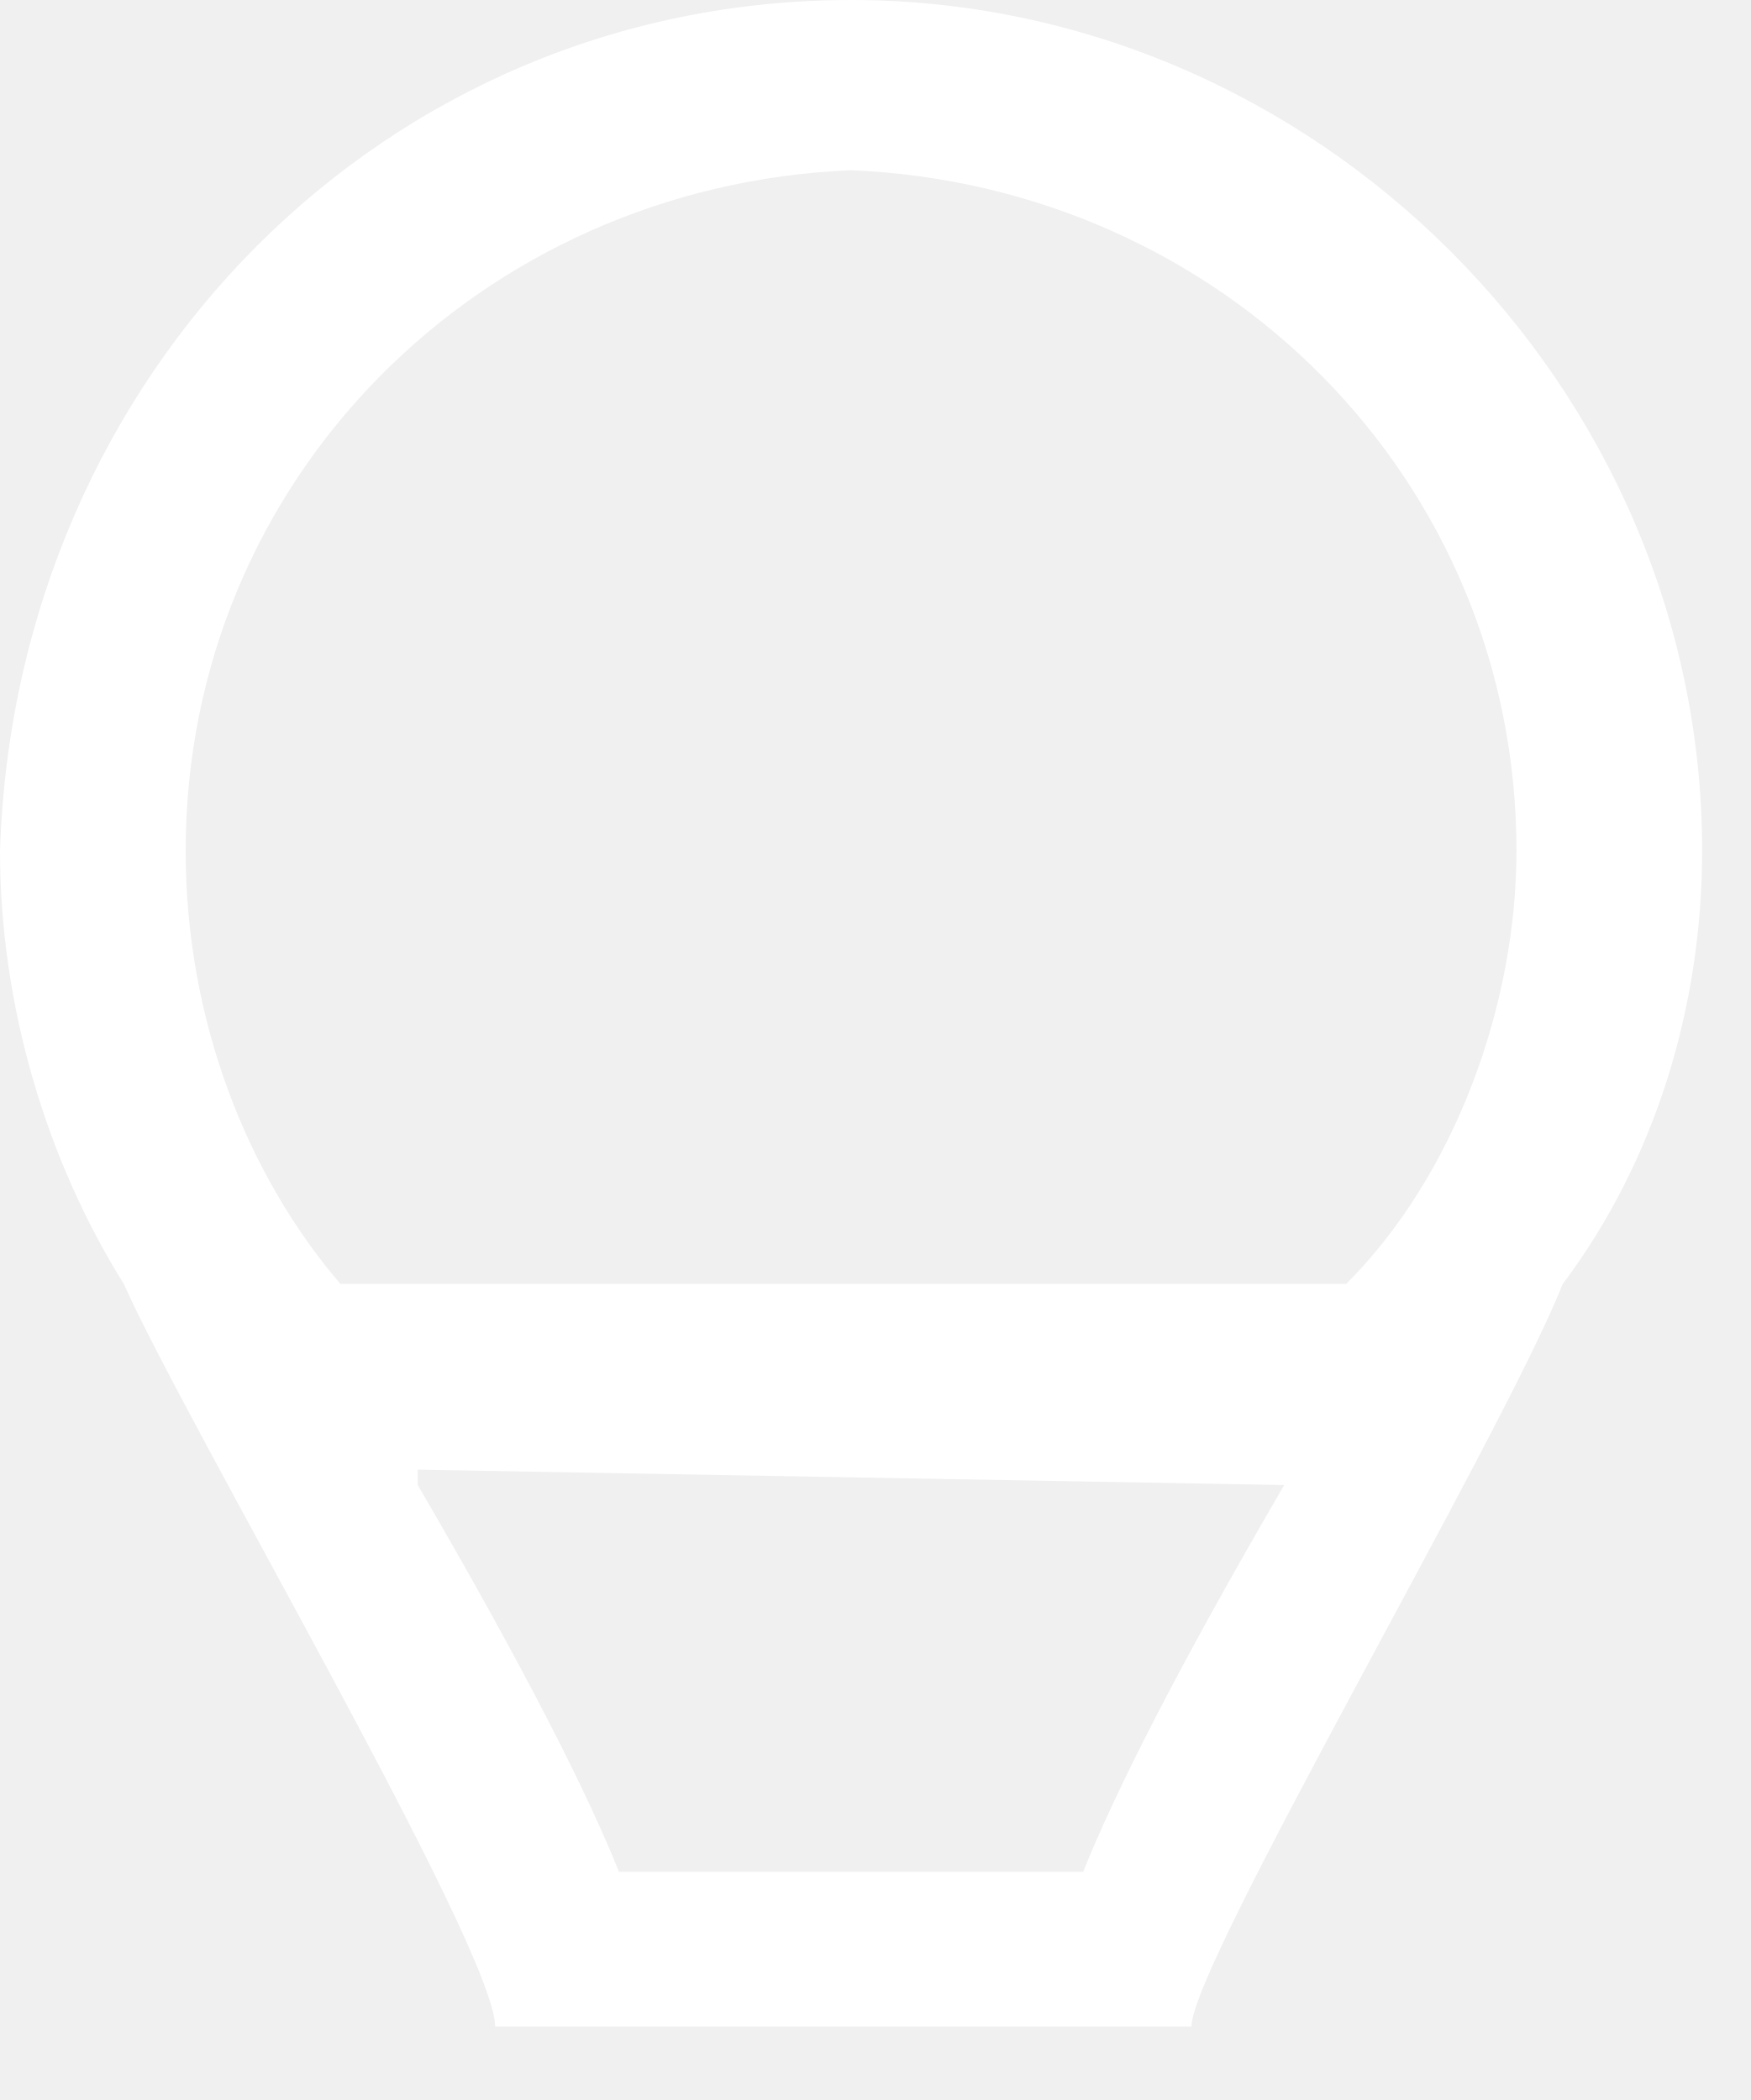
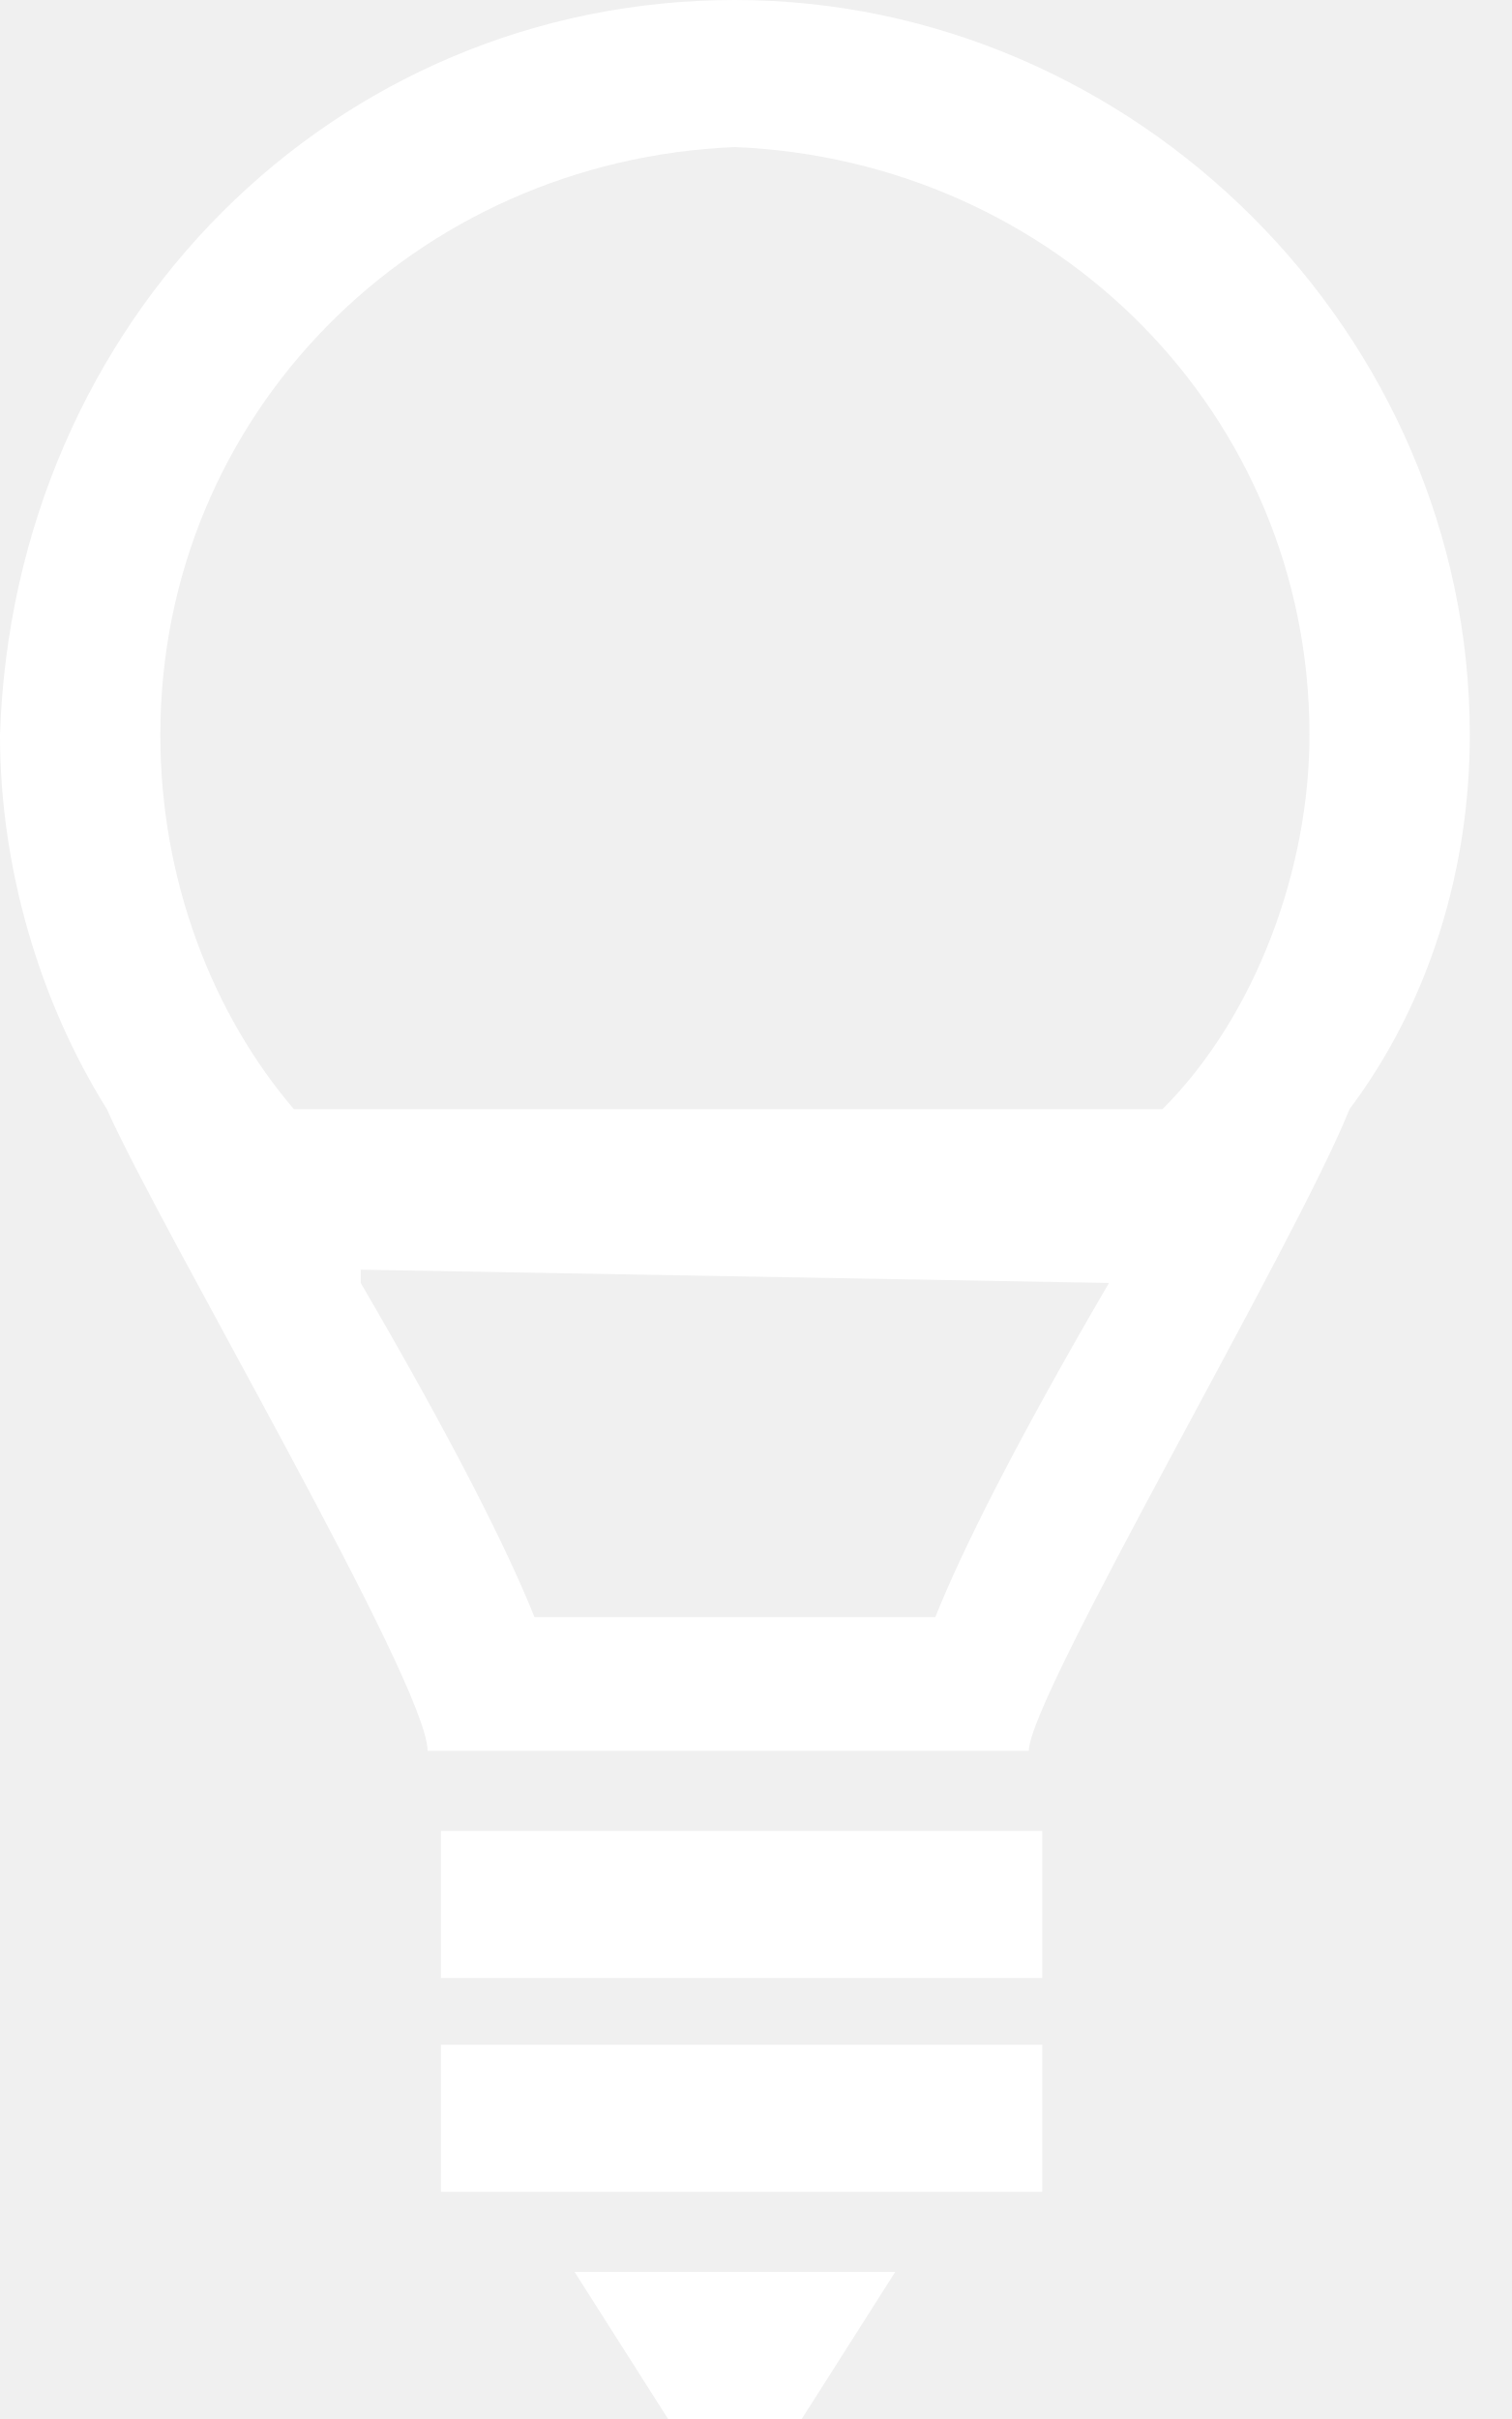
- <svg xmlns="http://www.w3.org/2000/svg" width="15" height="18" viewBox="0 0 15 18" fill="none">
+ <svg xmlns="http://www.w3.org/2000/svg" width="15" height="24" viewBox="0 0 15 24" fill="none">
+   <path d="M10.343 18.166H4.376V19.625H10.343V18.166Z" fill="white" />
+   <path d="M10.343 20.287H4.376V21.746H10.343V20.287Z" fill="white" />
+   <path d="M6.63 24H7.956L8.884 22.541H5.702L6.63 24Z" fill="white" />
  <path d="M14.586 7.293C14.586 3.315 11.271 0 7.293 0C3.315 0 0.133 3.182 0 7.293C0 8.619 0.398 9.945 1.061 11.005C1.591 12.199 4.243 16.707 4.243 17.37H10.21C10.21 16.84 12.862 12.332 13.392 11.005C14.188 9.945 14.586 8.619 14.586 7.293ZM11.005 12.729C10.077 14.32 9.547 15.381 9.282 16.044H5.304C5.039 15.381 4.508 14.32 3.58 12.729V12.597L11.005 12.729ZM12.995 7.293C12.995 8.619 12.464 10.077 11.536 11.005H2.917C2.122 10.077 1.591 8.751 1.591 7.293C1.591 4.111 4.111 1.591 7.293 1.459C10.475 1.591 12.995 4.111 12.995 7.293Z" fill="white" />
</svg>
